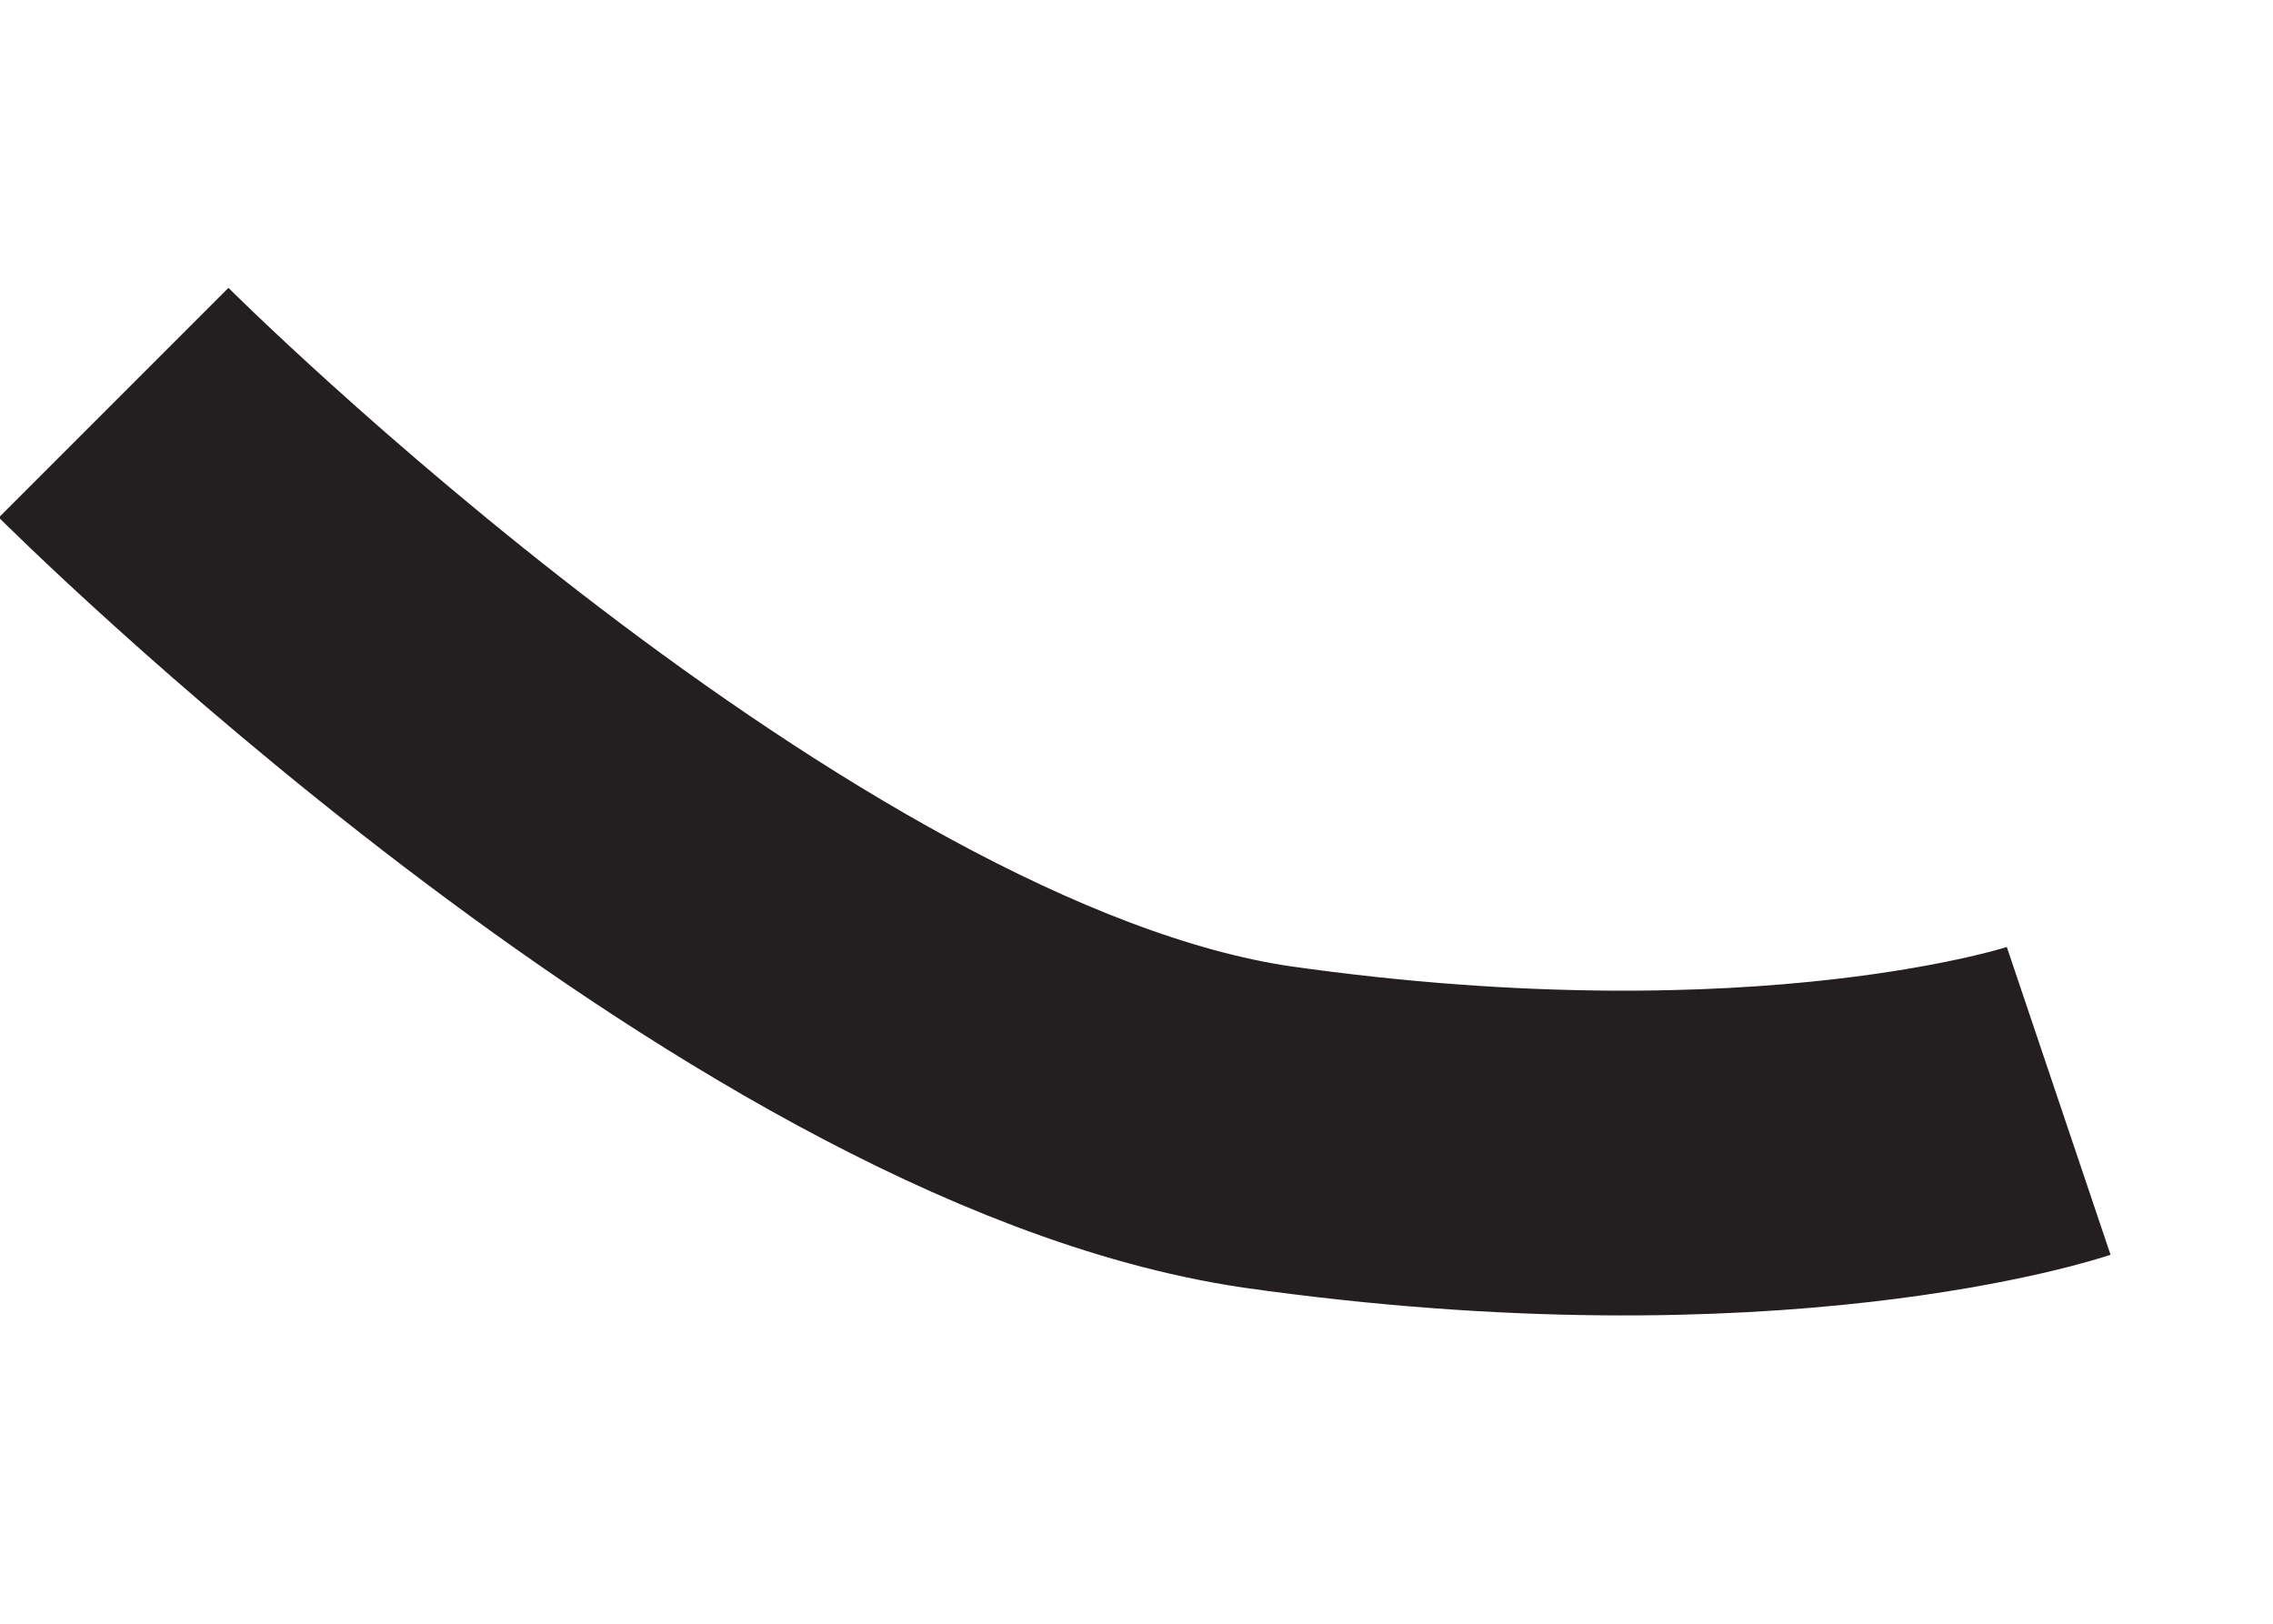
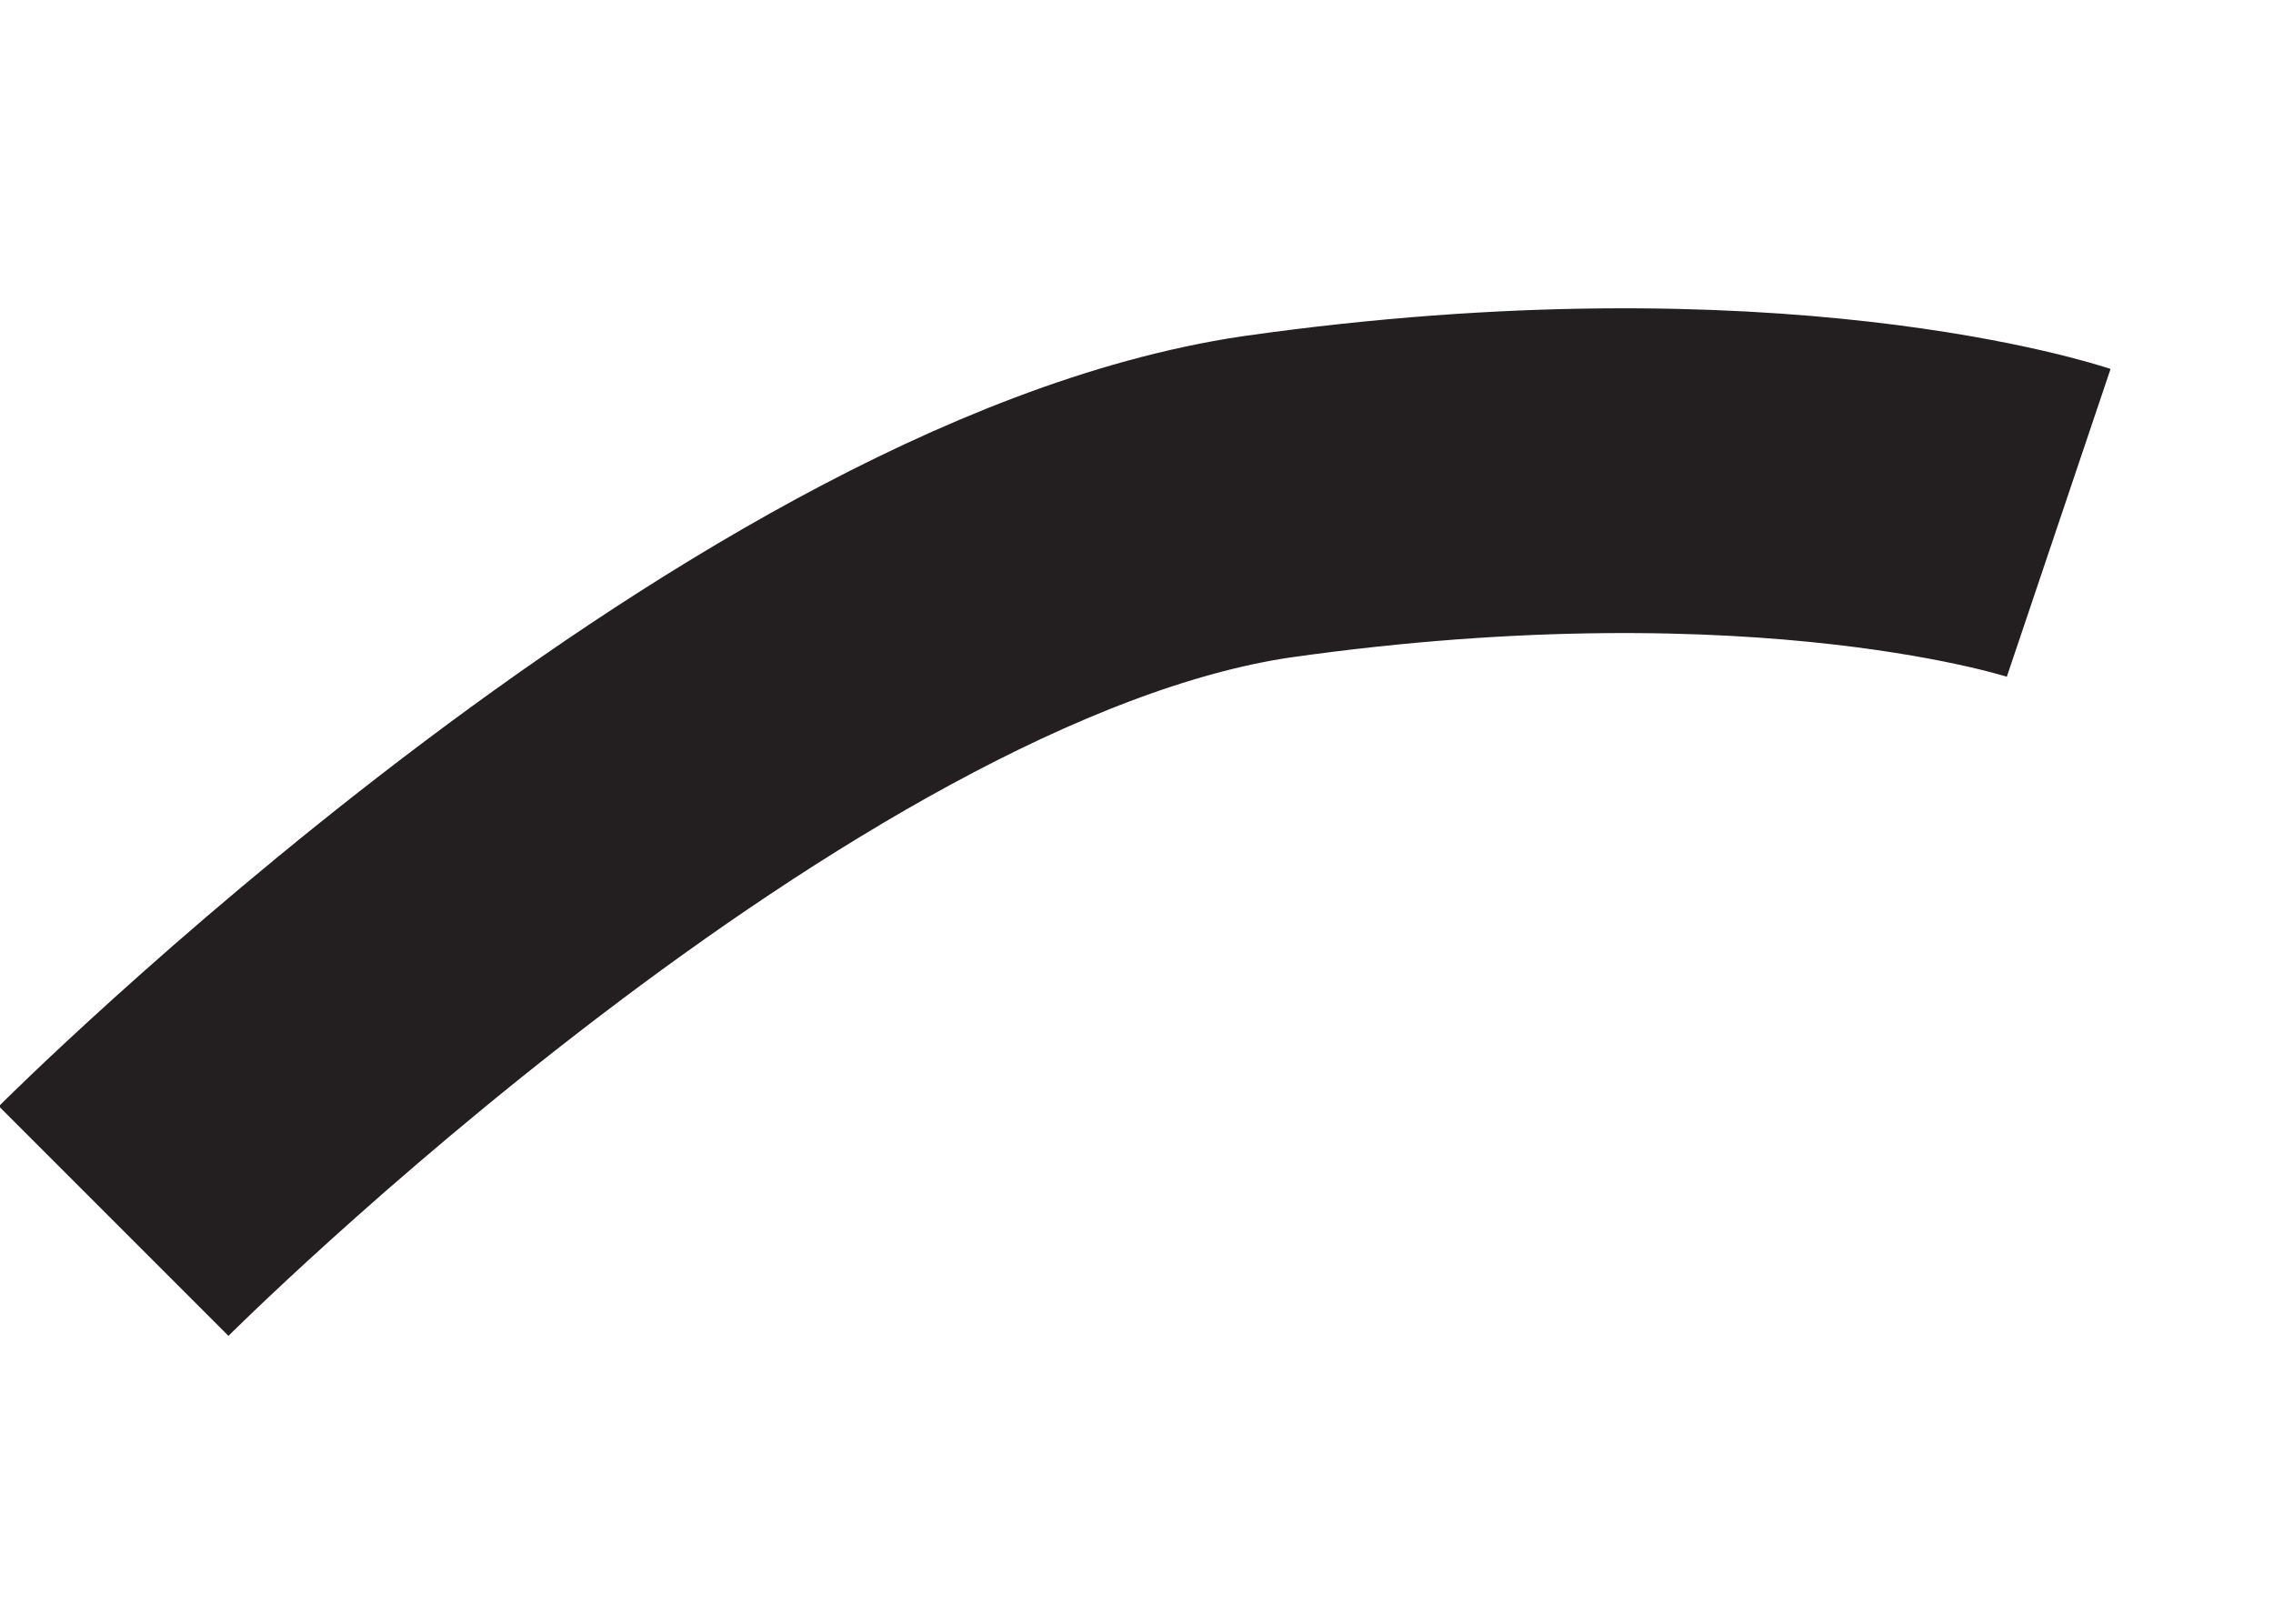
<svg xmlns="http://www.w3.org/2000/svg" width="7" height="5" viewBox="0 0 7 5" fill="none">
-   <path d="M0.35 1.24C0.35 1.24 2.35 3.24 3.9 3.47C5.45 3.69 6.34 3.39 6.34 3.39" stroke="#231F20" stroke-miterlimit="10" />
+   <path d="M0.35 1.24C0.35 1.24 2.35 3.24 3.9 3.47C5.45 3.69 6.34 3.39 6.34 3.39" stroke="#231F20" stroke-miterlimit="10" transform="translate(0, 2.5) scale(1, -1) translate(0, -2.5)" />
</svg>
